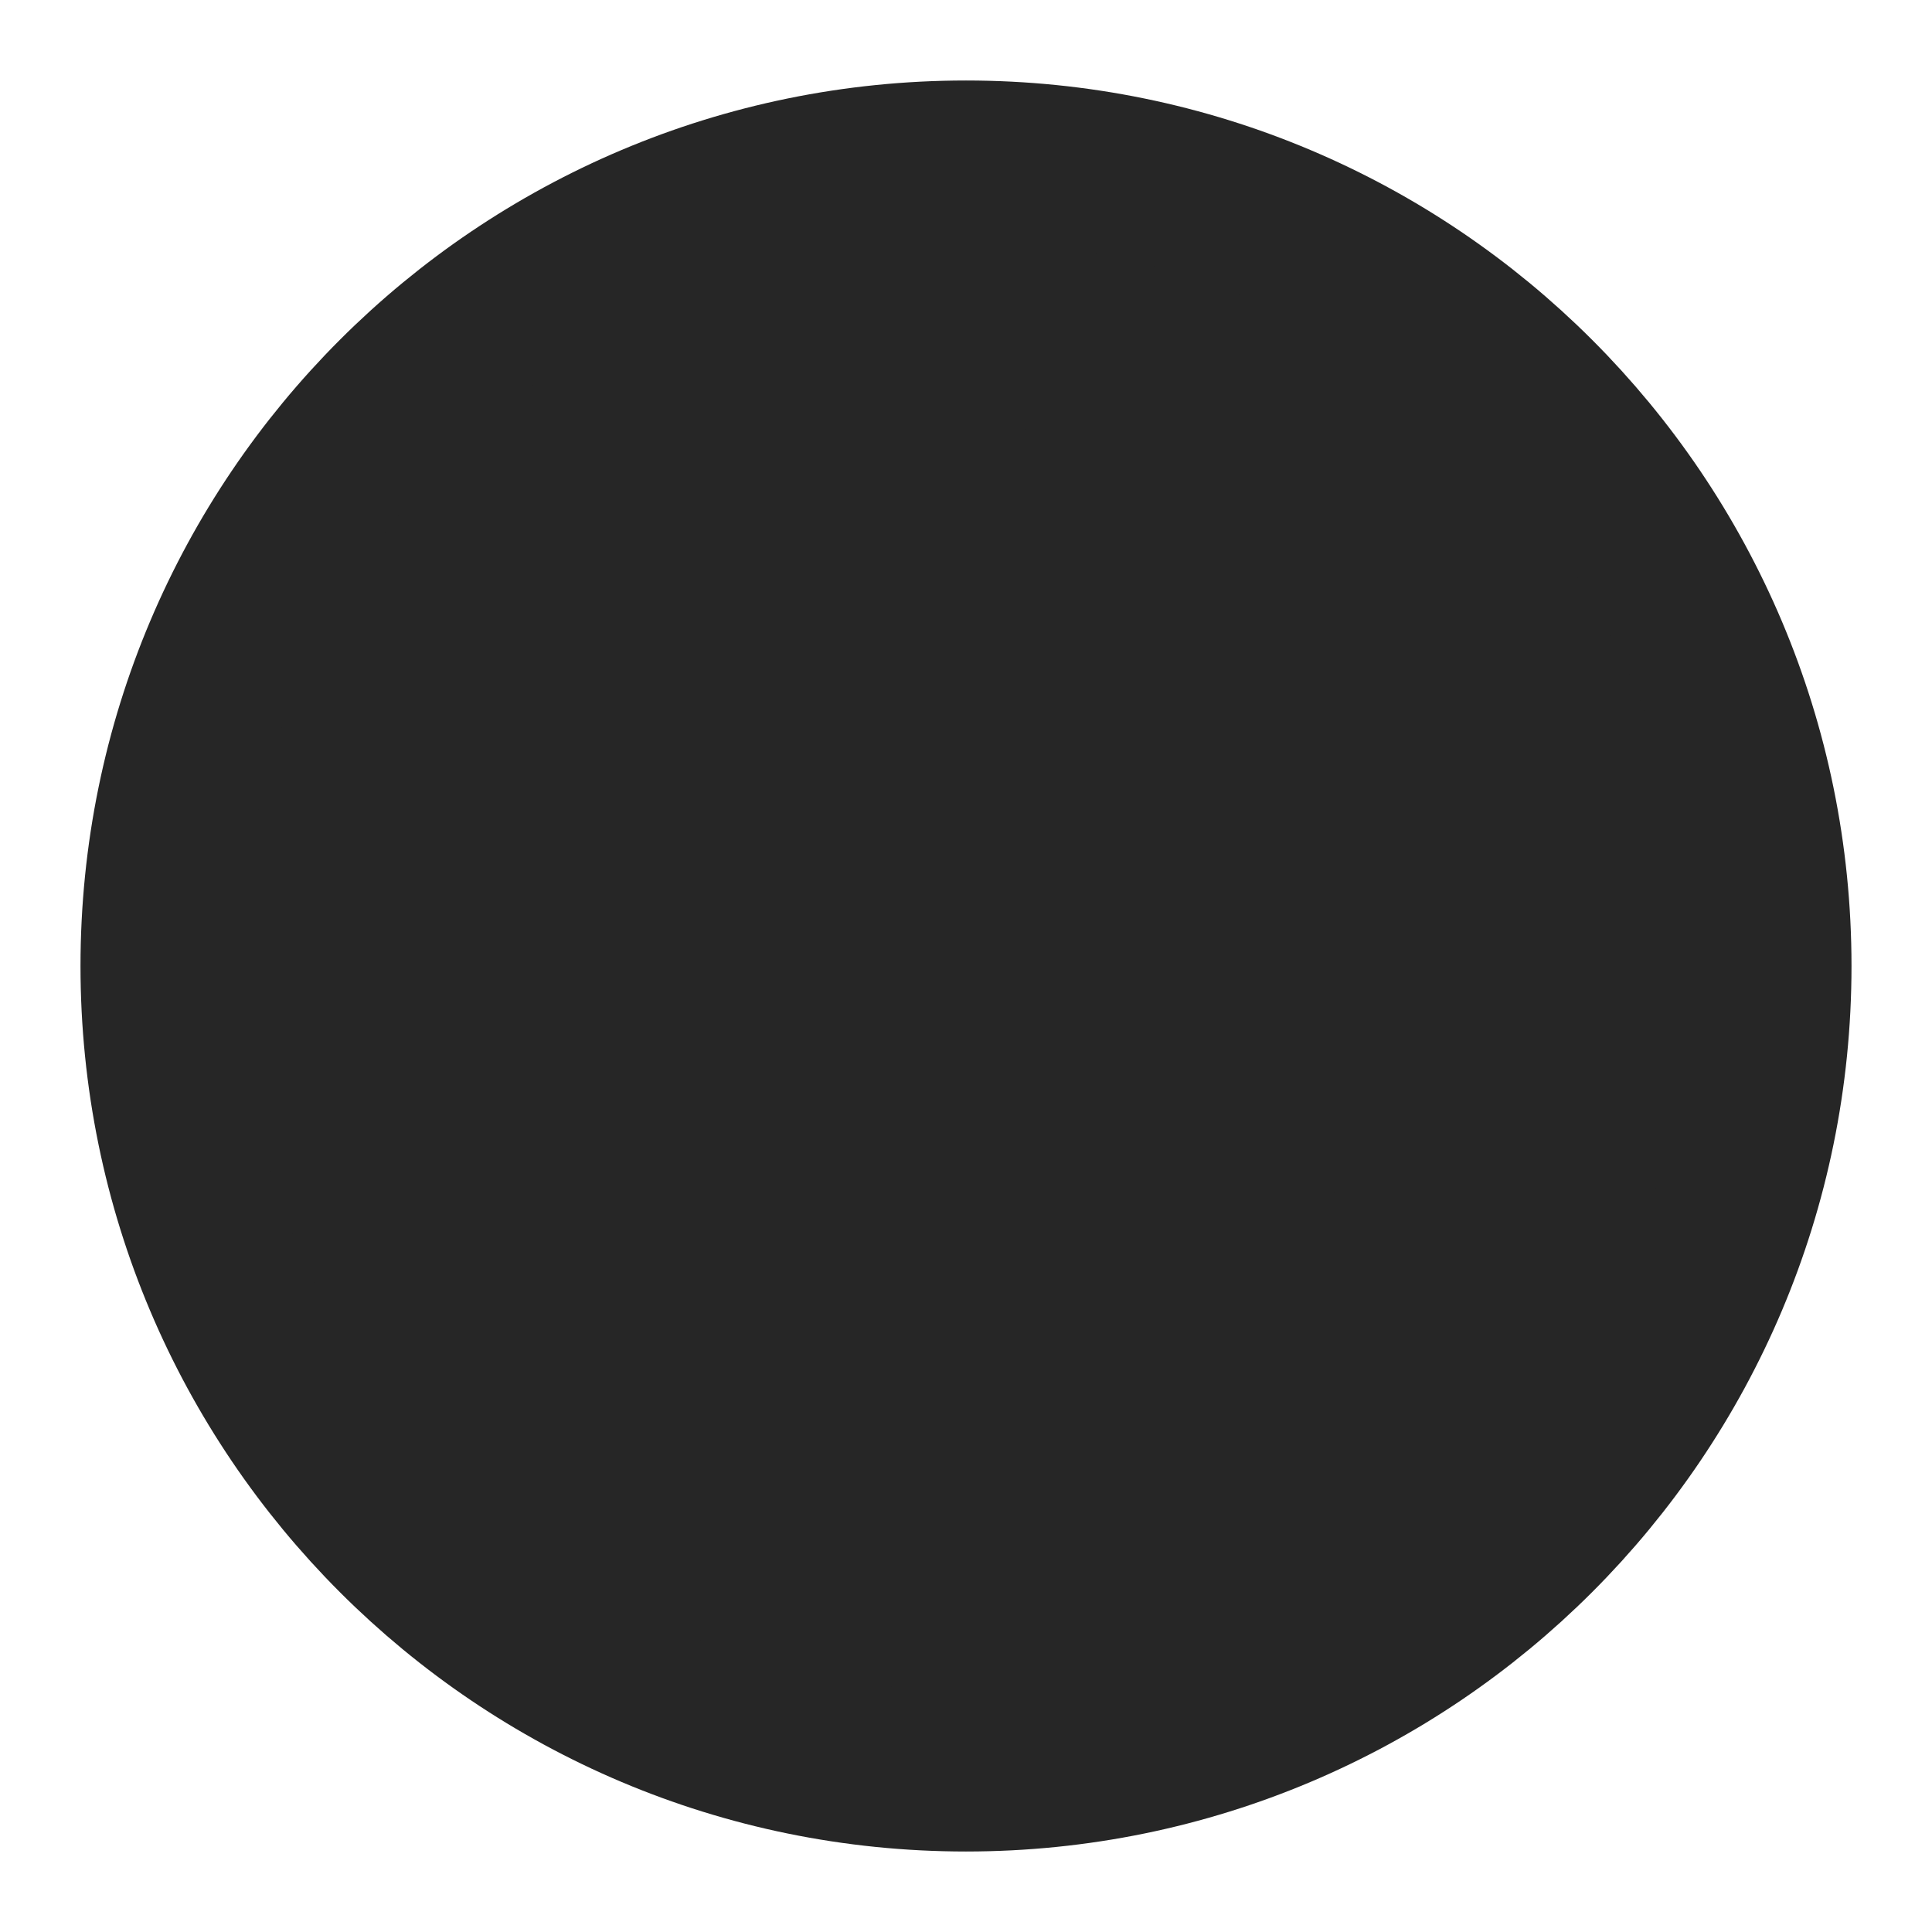
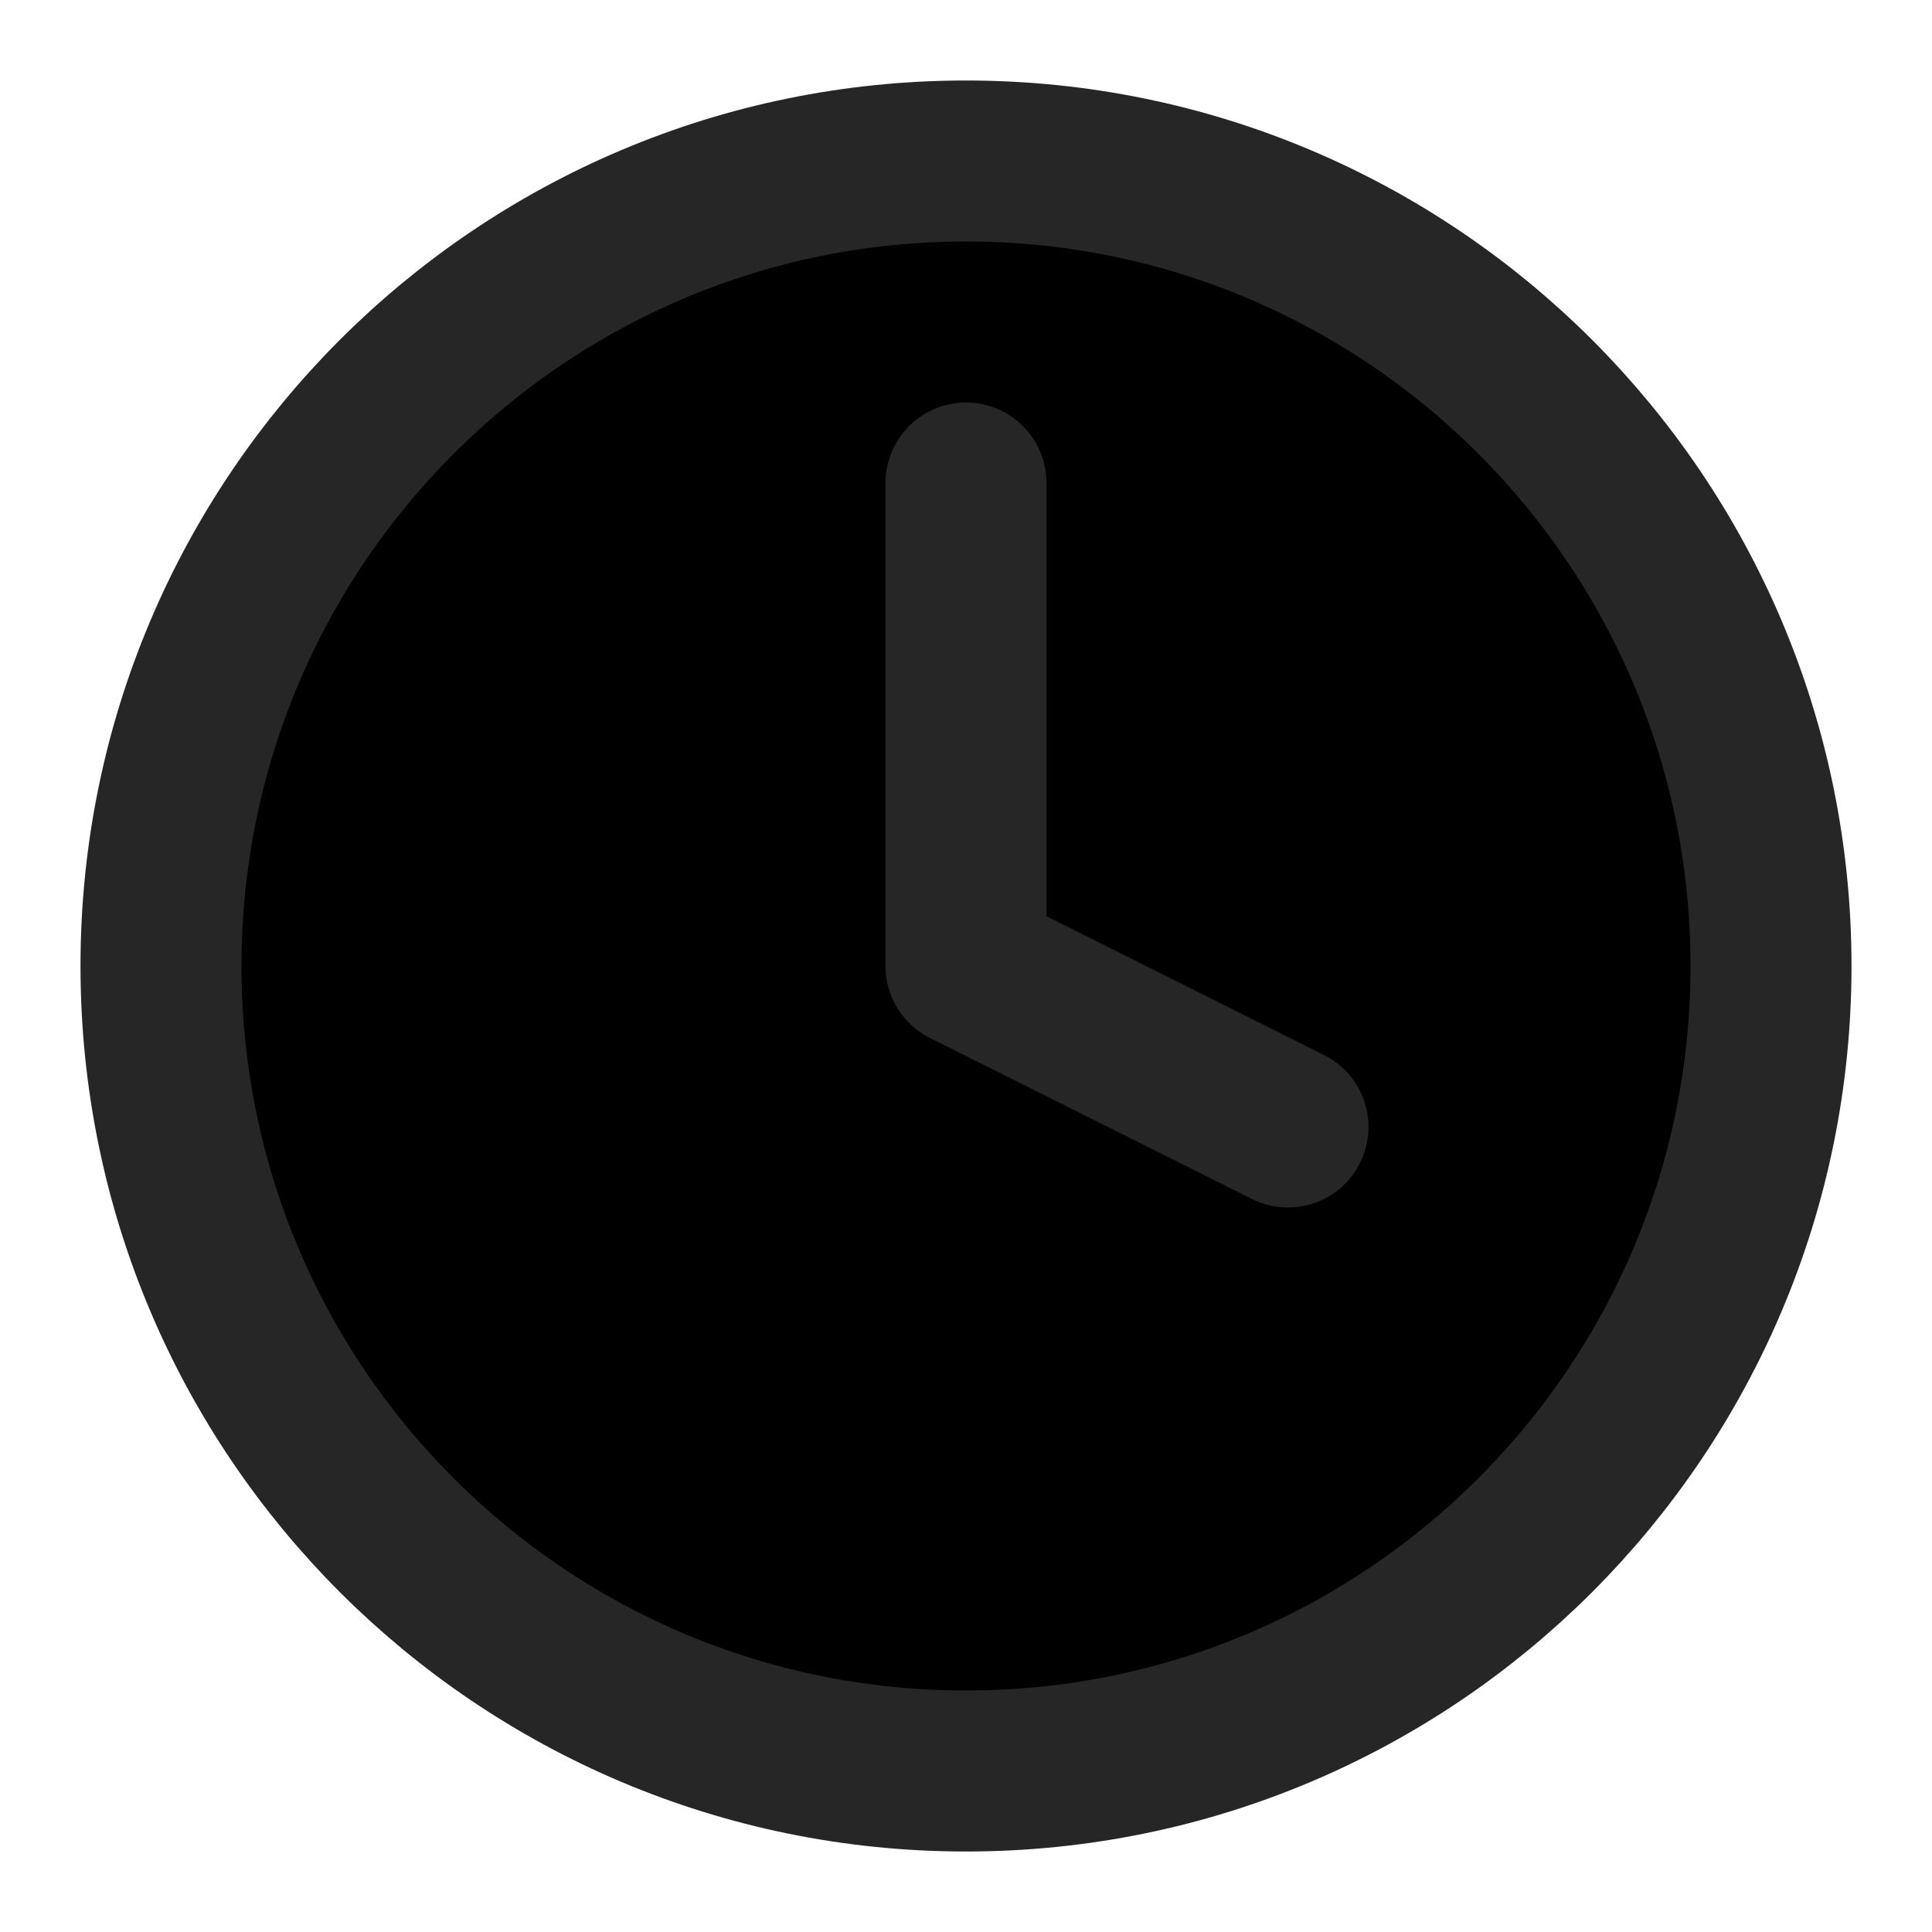
- <svg xmlns="http://www.w3.org/2000/svg" viewBox="0 0 24 24" fill="#262626" stroke="#262626" stroke-width="2" stroke-linecap="round" stroke-linejoin="round">
+ <svg xmlns="http://www.w3.org/2000/svg" viewBox="0 0 24 24" fill="#000000" stroke="#262626" stroke-width="2" stroke-linecap="round" stroke-linejoin="round">
  <circle cx="12" cy="12" r="10" />
  <path d="M12 6v6l4 2" />
</svg>
